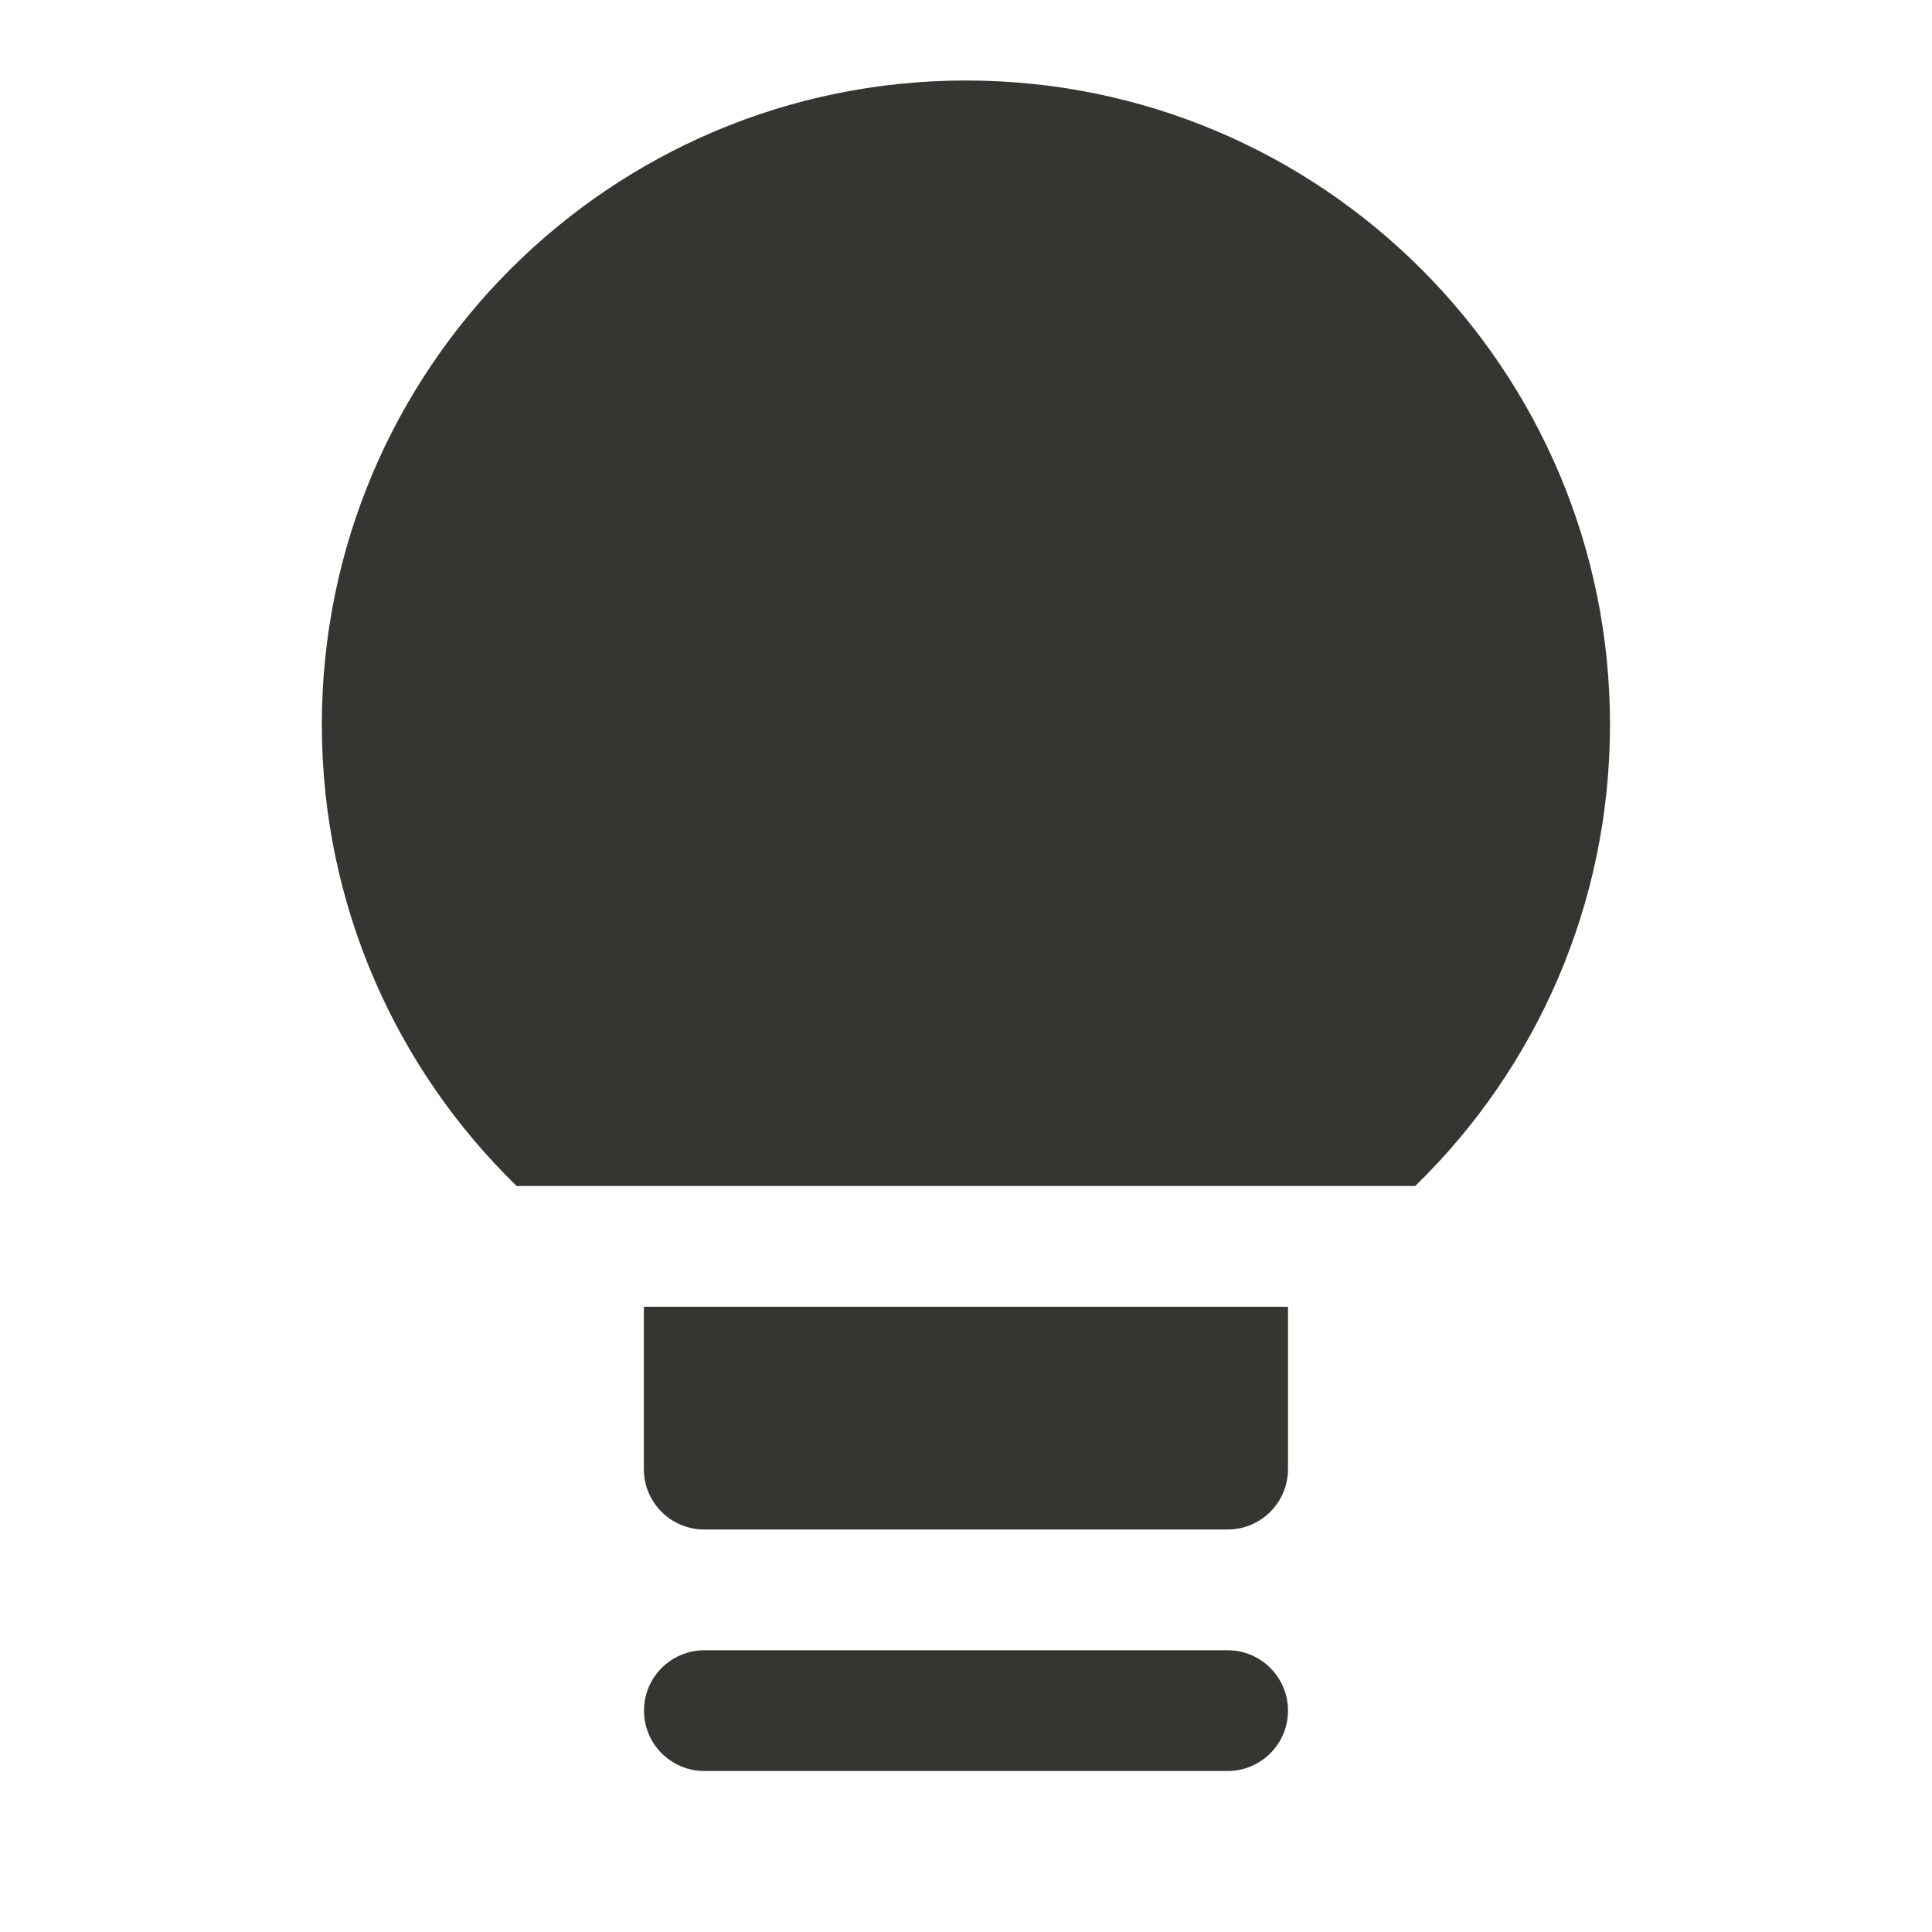
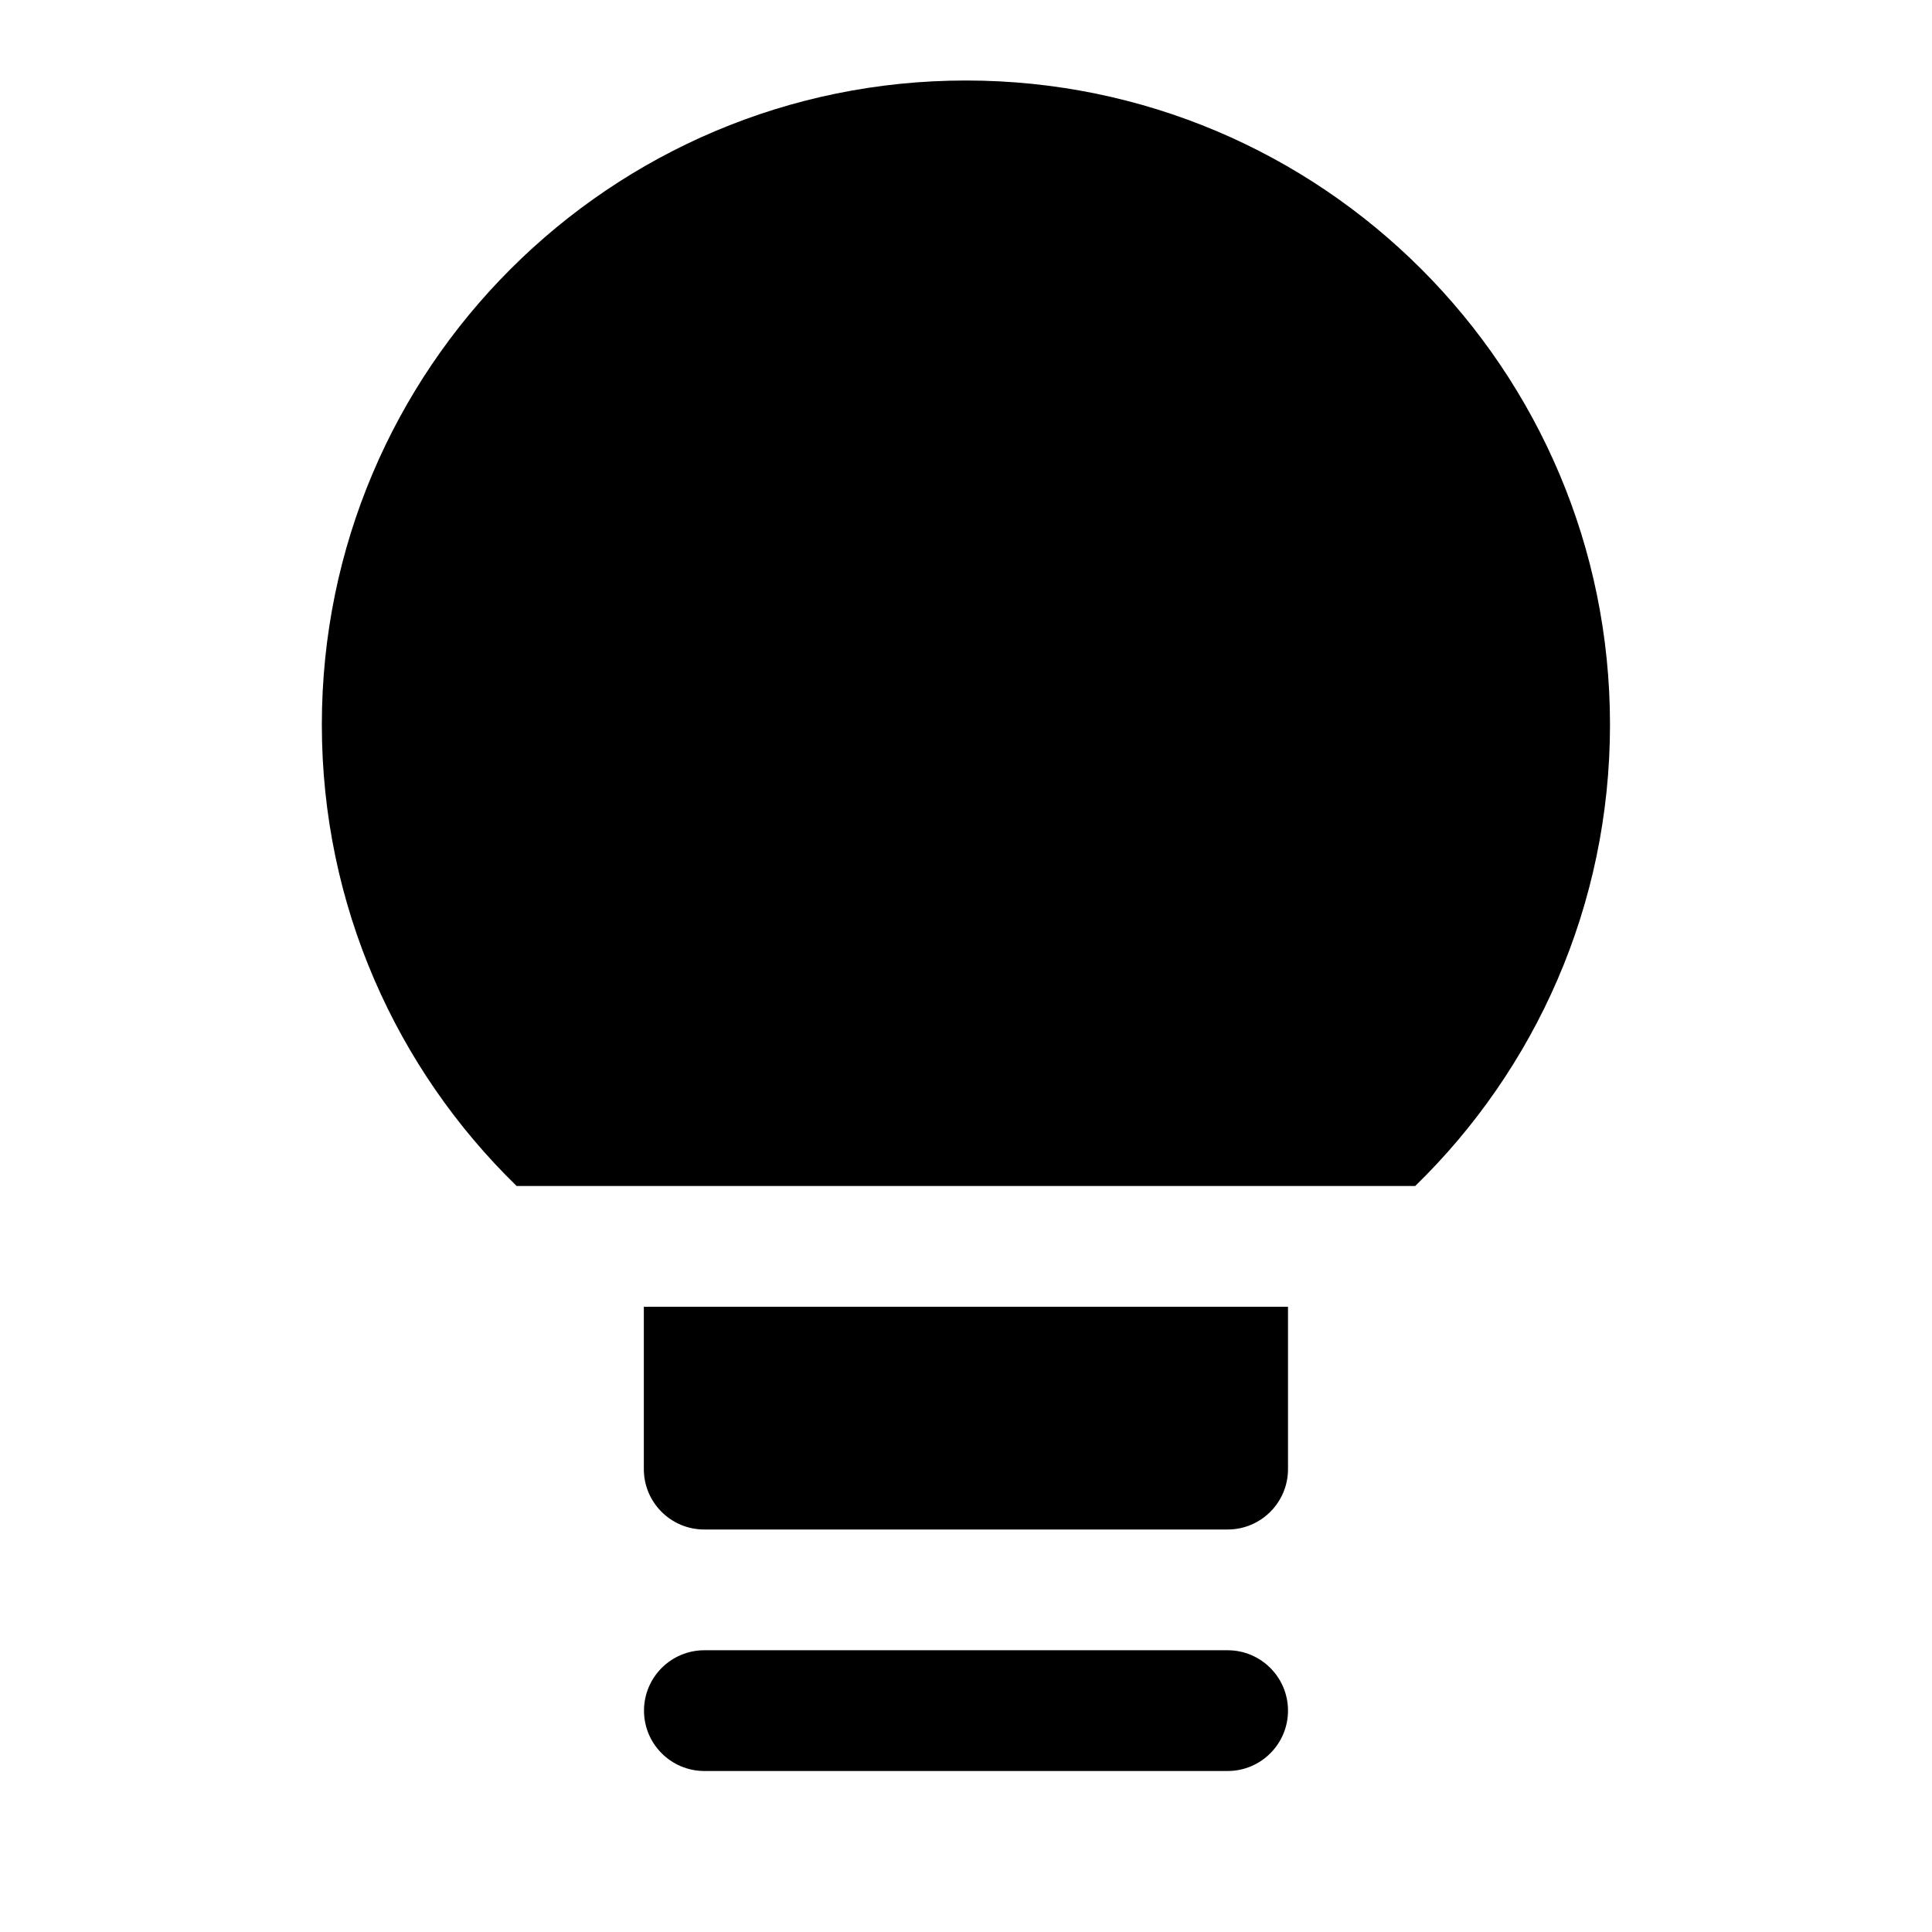
<svg xmlns="http://www.w3.org/2000/svg" width="24" height="24" viewBox="0 0 24 24" fill="none">
-   <path d="M20 9.001C20 11.249 19.072 13.281 17.58 14.733H6.418C4.926 13.281 3.998 11.249 3.998 9.001C3.998 4.582 7.58 1 11.999 1C16.418 1 20 4.582 20 9.001Z" fill="#353531" />
-   <path d="M7.998 18.25V16.233H16V18.25C16 18.664 15.664 19 15.25 19H8.748C8.334 19 7.998 18.664 7.998 18.25Z" fill="#353531" />
-   <path d="M8.75 20.5C8.336 20.5 8 20.836 8 21.25C8 21.664 8.336 22 8.75 22H15.25C15.664 22 16 21.664 16 21.25C16 20.836 15.664 20.5 15.25 20.5H8.75Z" fill="#353531" />
+   <path d="M20 9.001C20 11.249 19.072 13.281 17.58 14.733H6.418C4.926 13.281 3.998 11.249 3.998 9.001C3.998 4.582 7.58 1 11.999 1C16.418 1 20 4.582 20 9.001Z" fill="currentColor" />
+   <path d="M7.998 18.25V16.233H16V18.25C16 18.664 15.664 19 15.25 19H8.748C8.334 19 7.998 18.664 7.998 18.25Z" fill="currentColor" />
+   <path d="M8.75 20.5C8.336 20.5 8 20.836 8 21.25C8 21.664 8.336 22 8.75 22H15.25C15.664 22 16 21.664 16 21.25C16 20.836 15.664 20.5 15.25 20.5H8.75Z" fill="currentColor" />
</svg>
